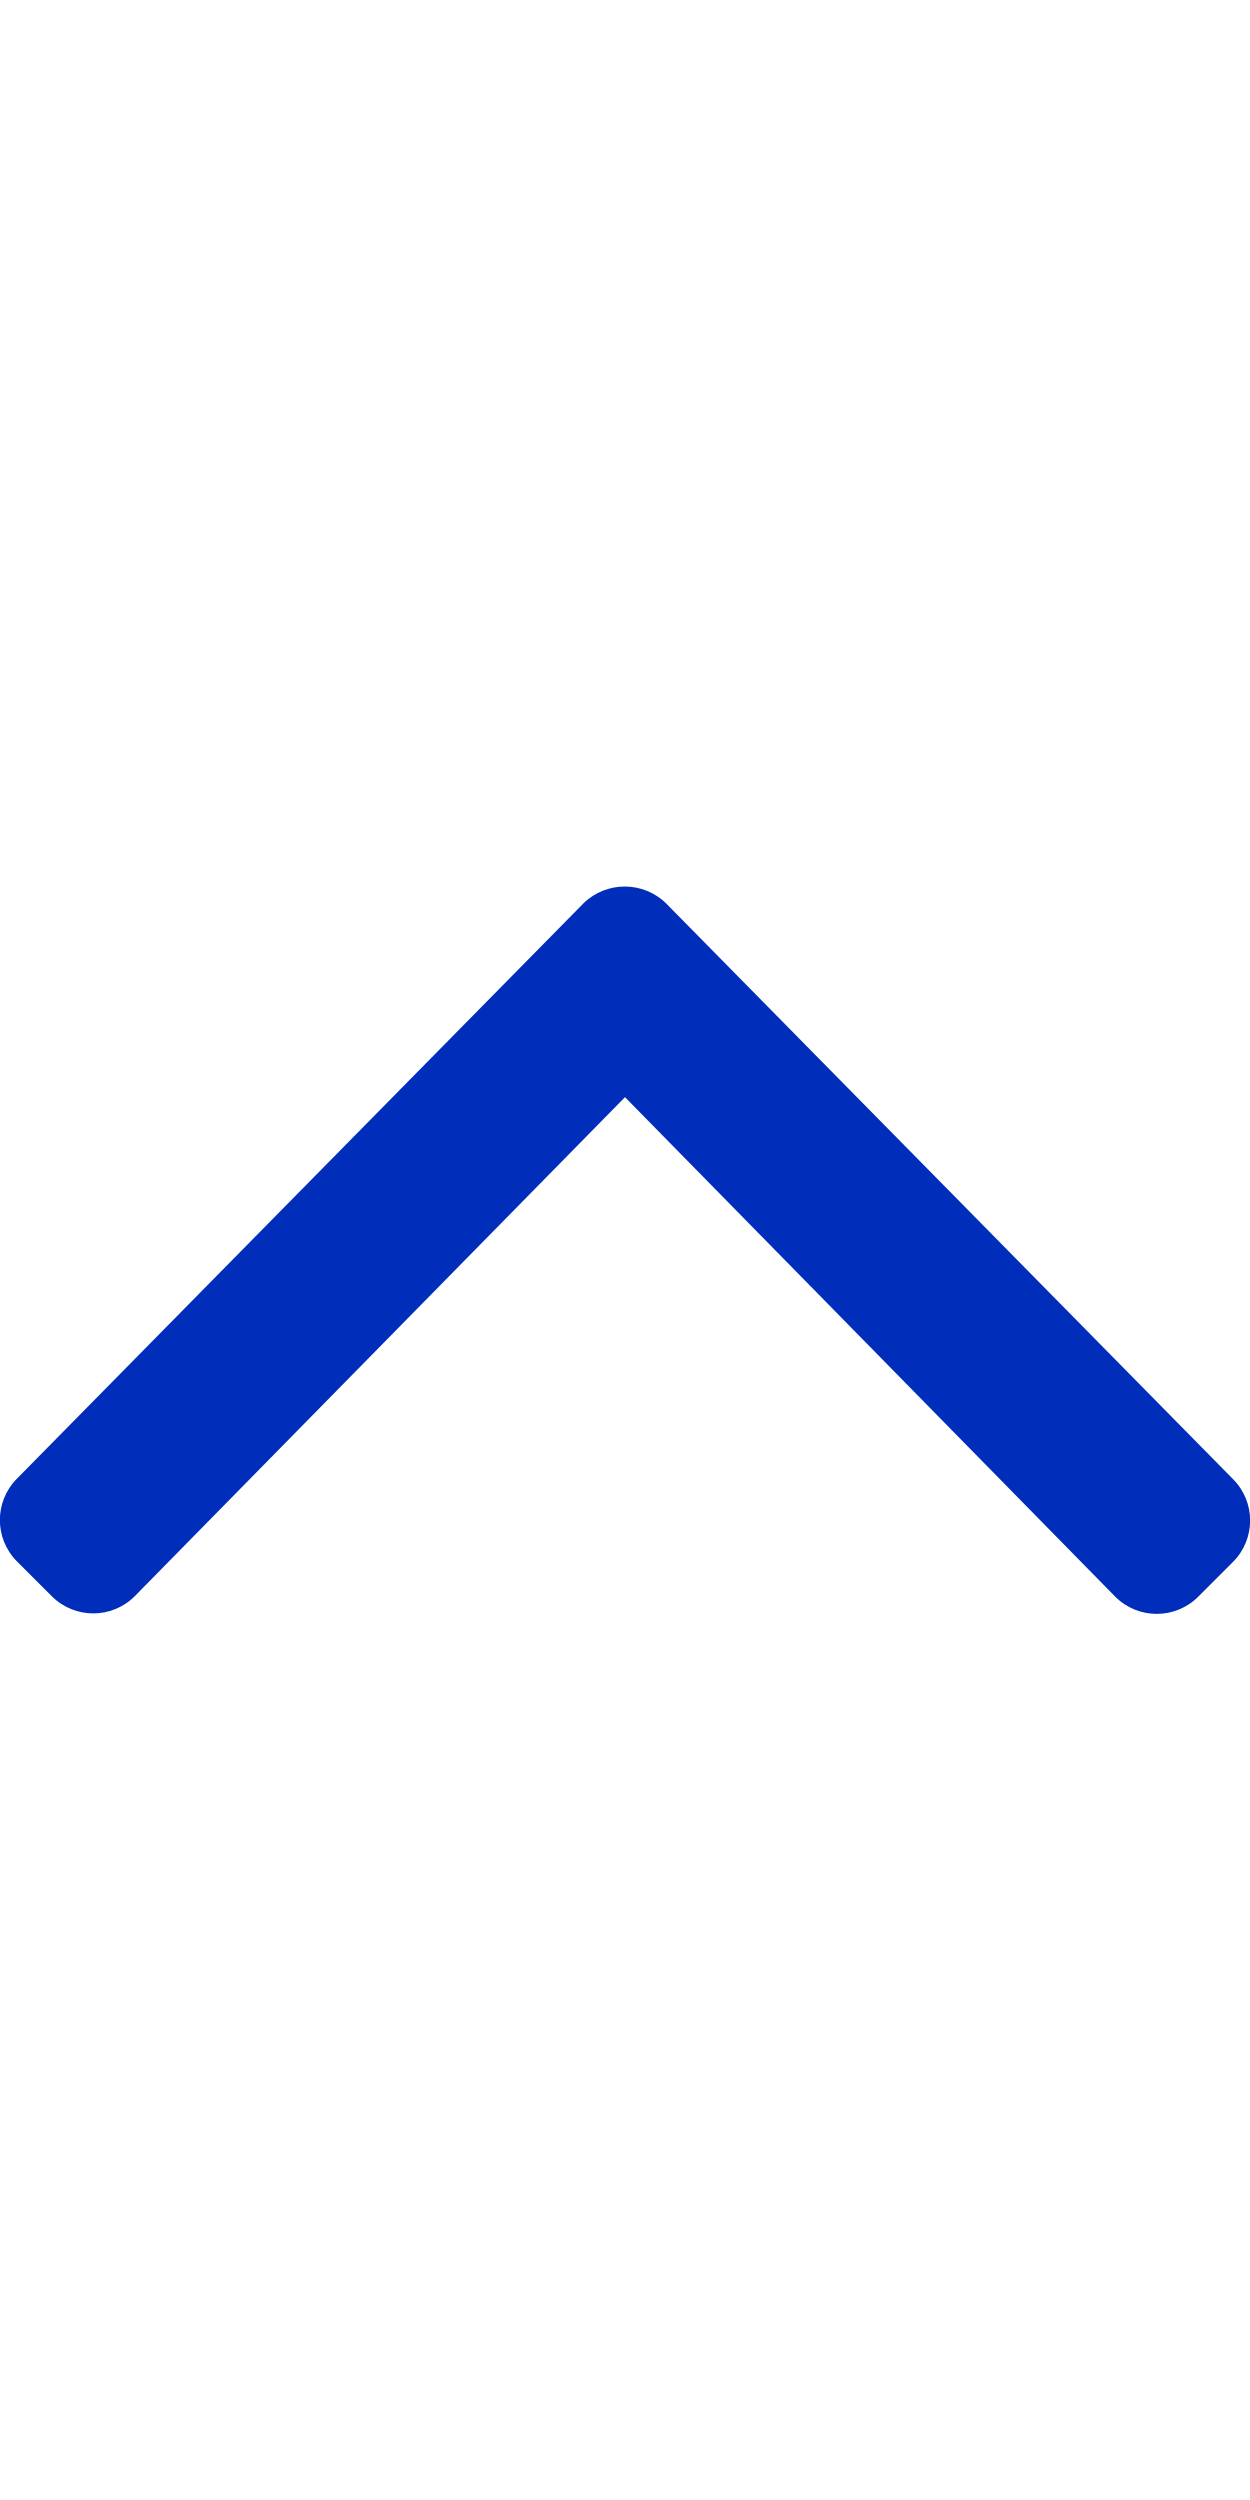
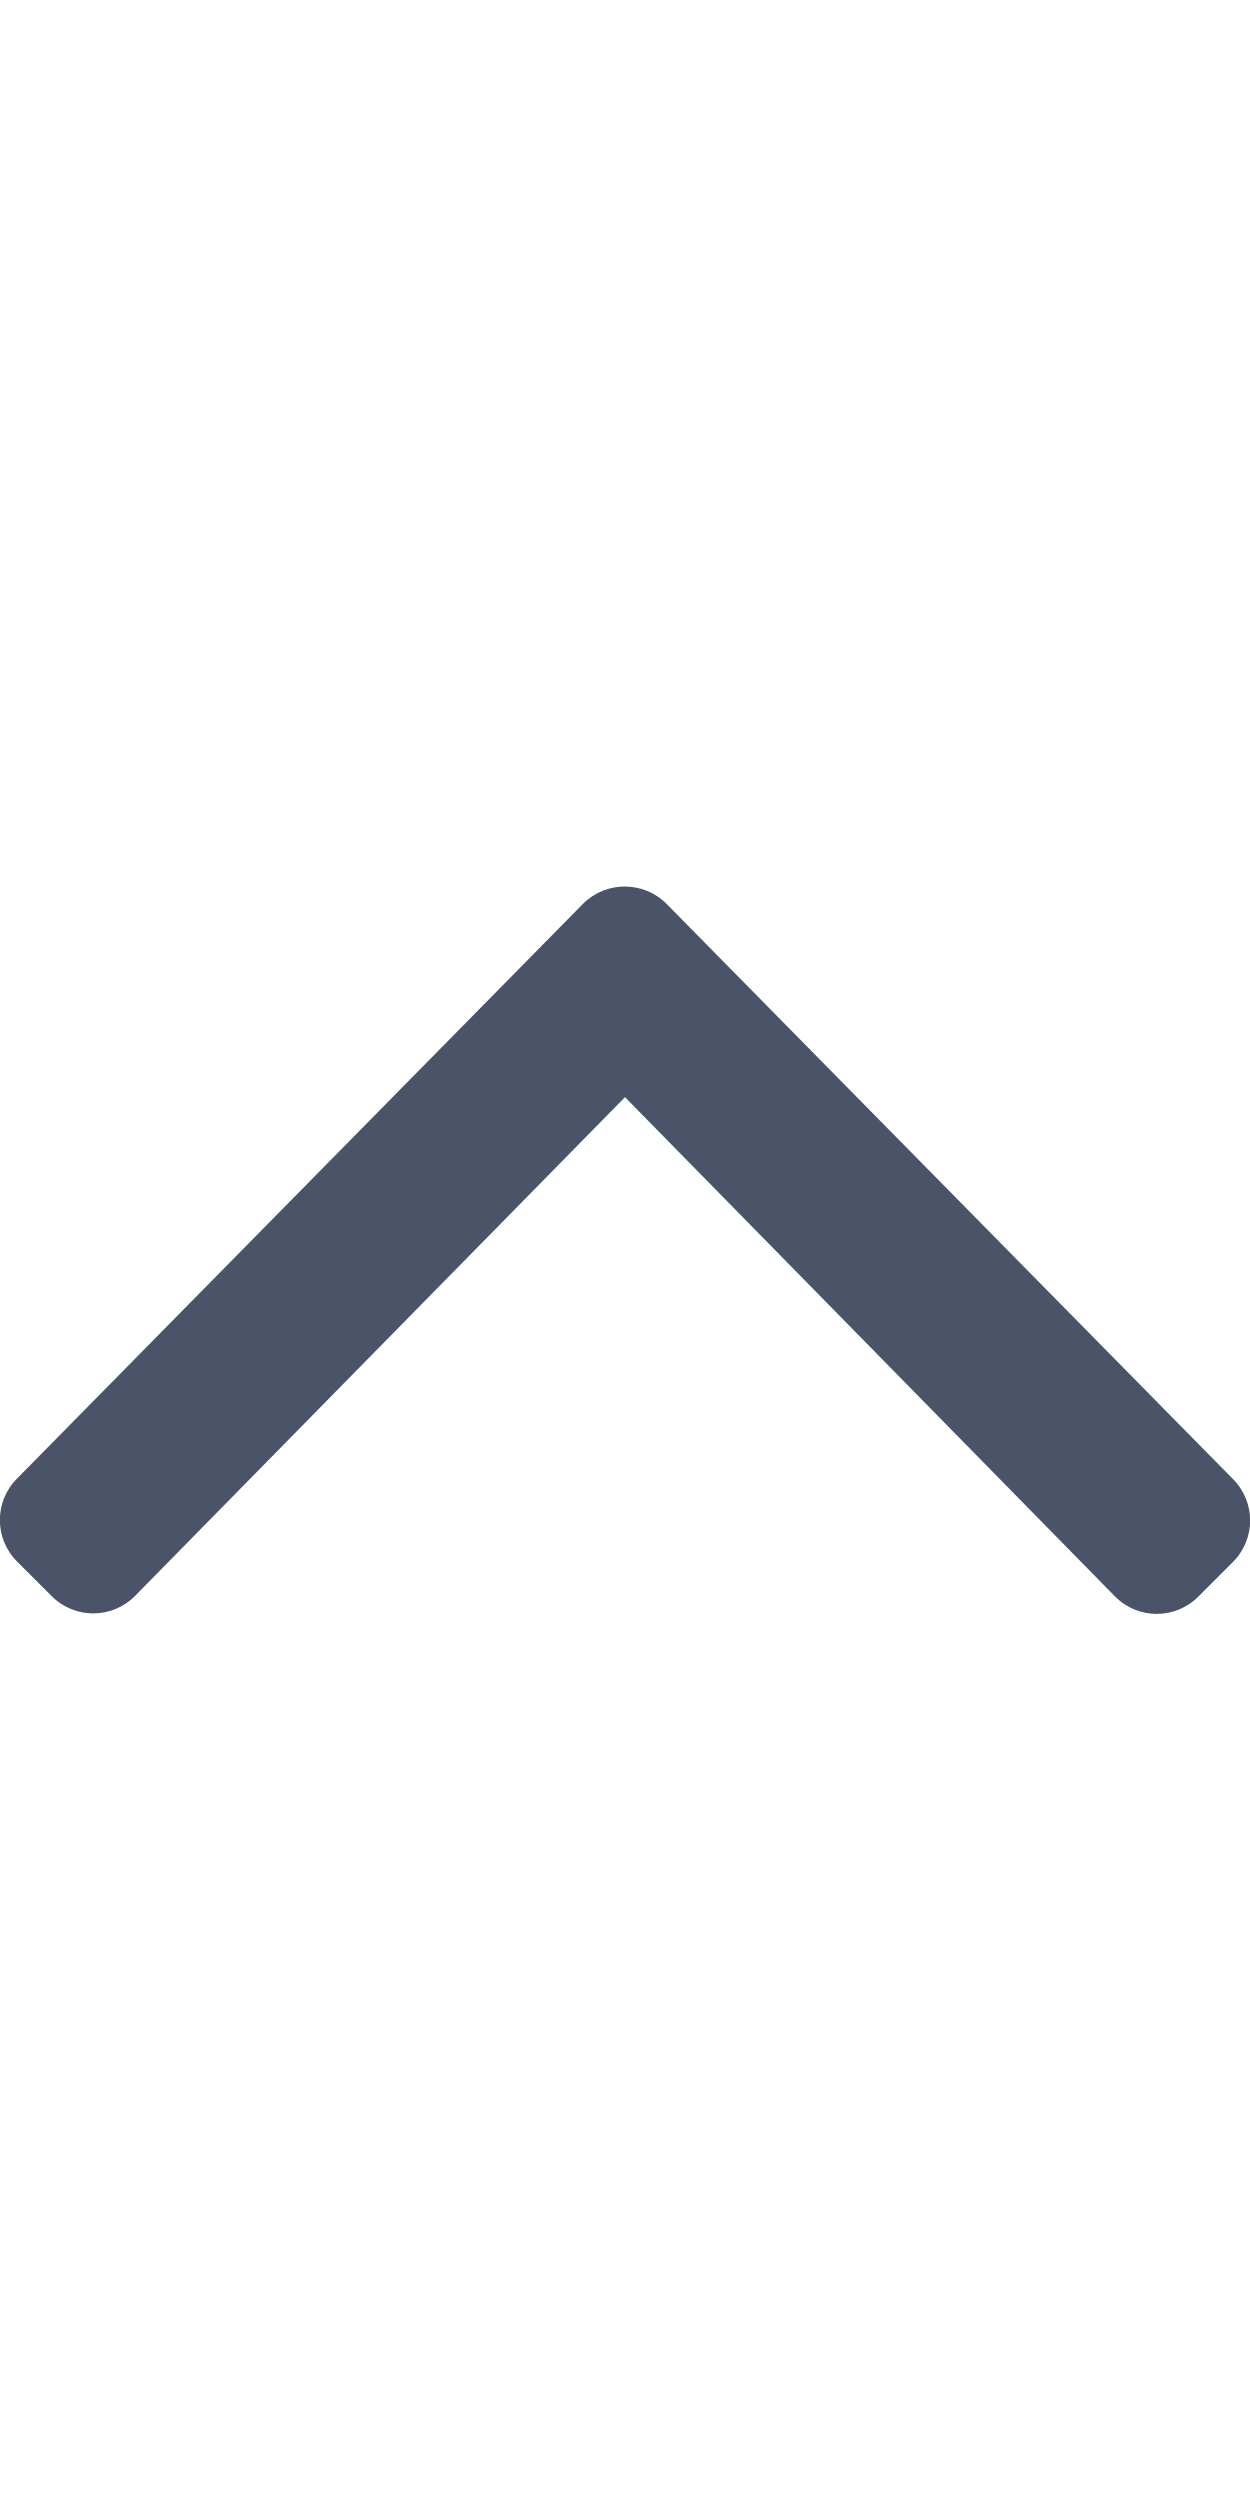
<svg xmlns="http://www.w3.org/2000/svg" viewBox="0 0 256 512">
-   <path fill="#002eba" d="M136.5 185.1l116 117.8c4.7 4.7 4.7 12.3 0 17l-7.1 7.1c-4.7 4.7-12.3 4.7-17 0L128 224.7 27.6 326.9c-4.7 4.7-12.3 4.7-17 0l-7.1-7.1c-4.7-4.7-4.7-12.3 0-17l116-117.8c4.7-4.6 12.3-4.6 17 .1z" />
+   <path fill="#4a5367" d="M136.5 185.1l116 117.8c4.7 4.7 4.7 12.3 0 17l-7.1 7.1c-4.7 4.7-12.3 4.7-17 0L128 224.7 27.6 326.9c-4.7 4.7-12.3 4.7-17 0l-7.1-7.1c-4.7-4.7-4.7-12.3 0-17l116-117.8c4.7-4.6 12.3-4.6 17 .1z" />
</svg>
